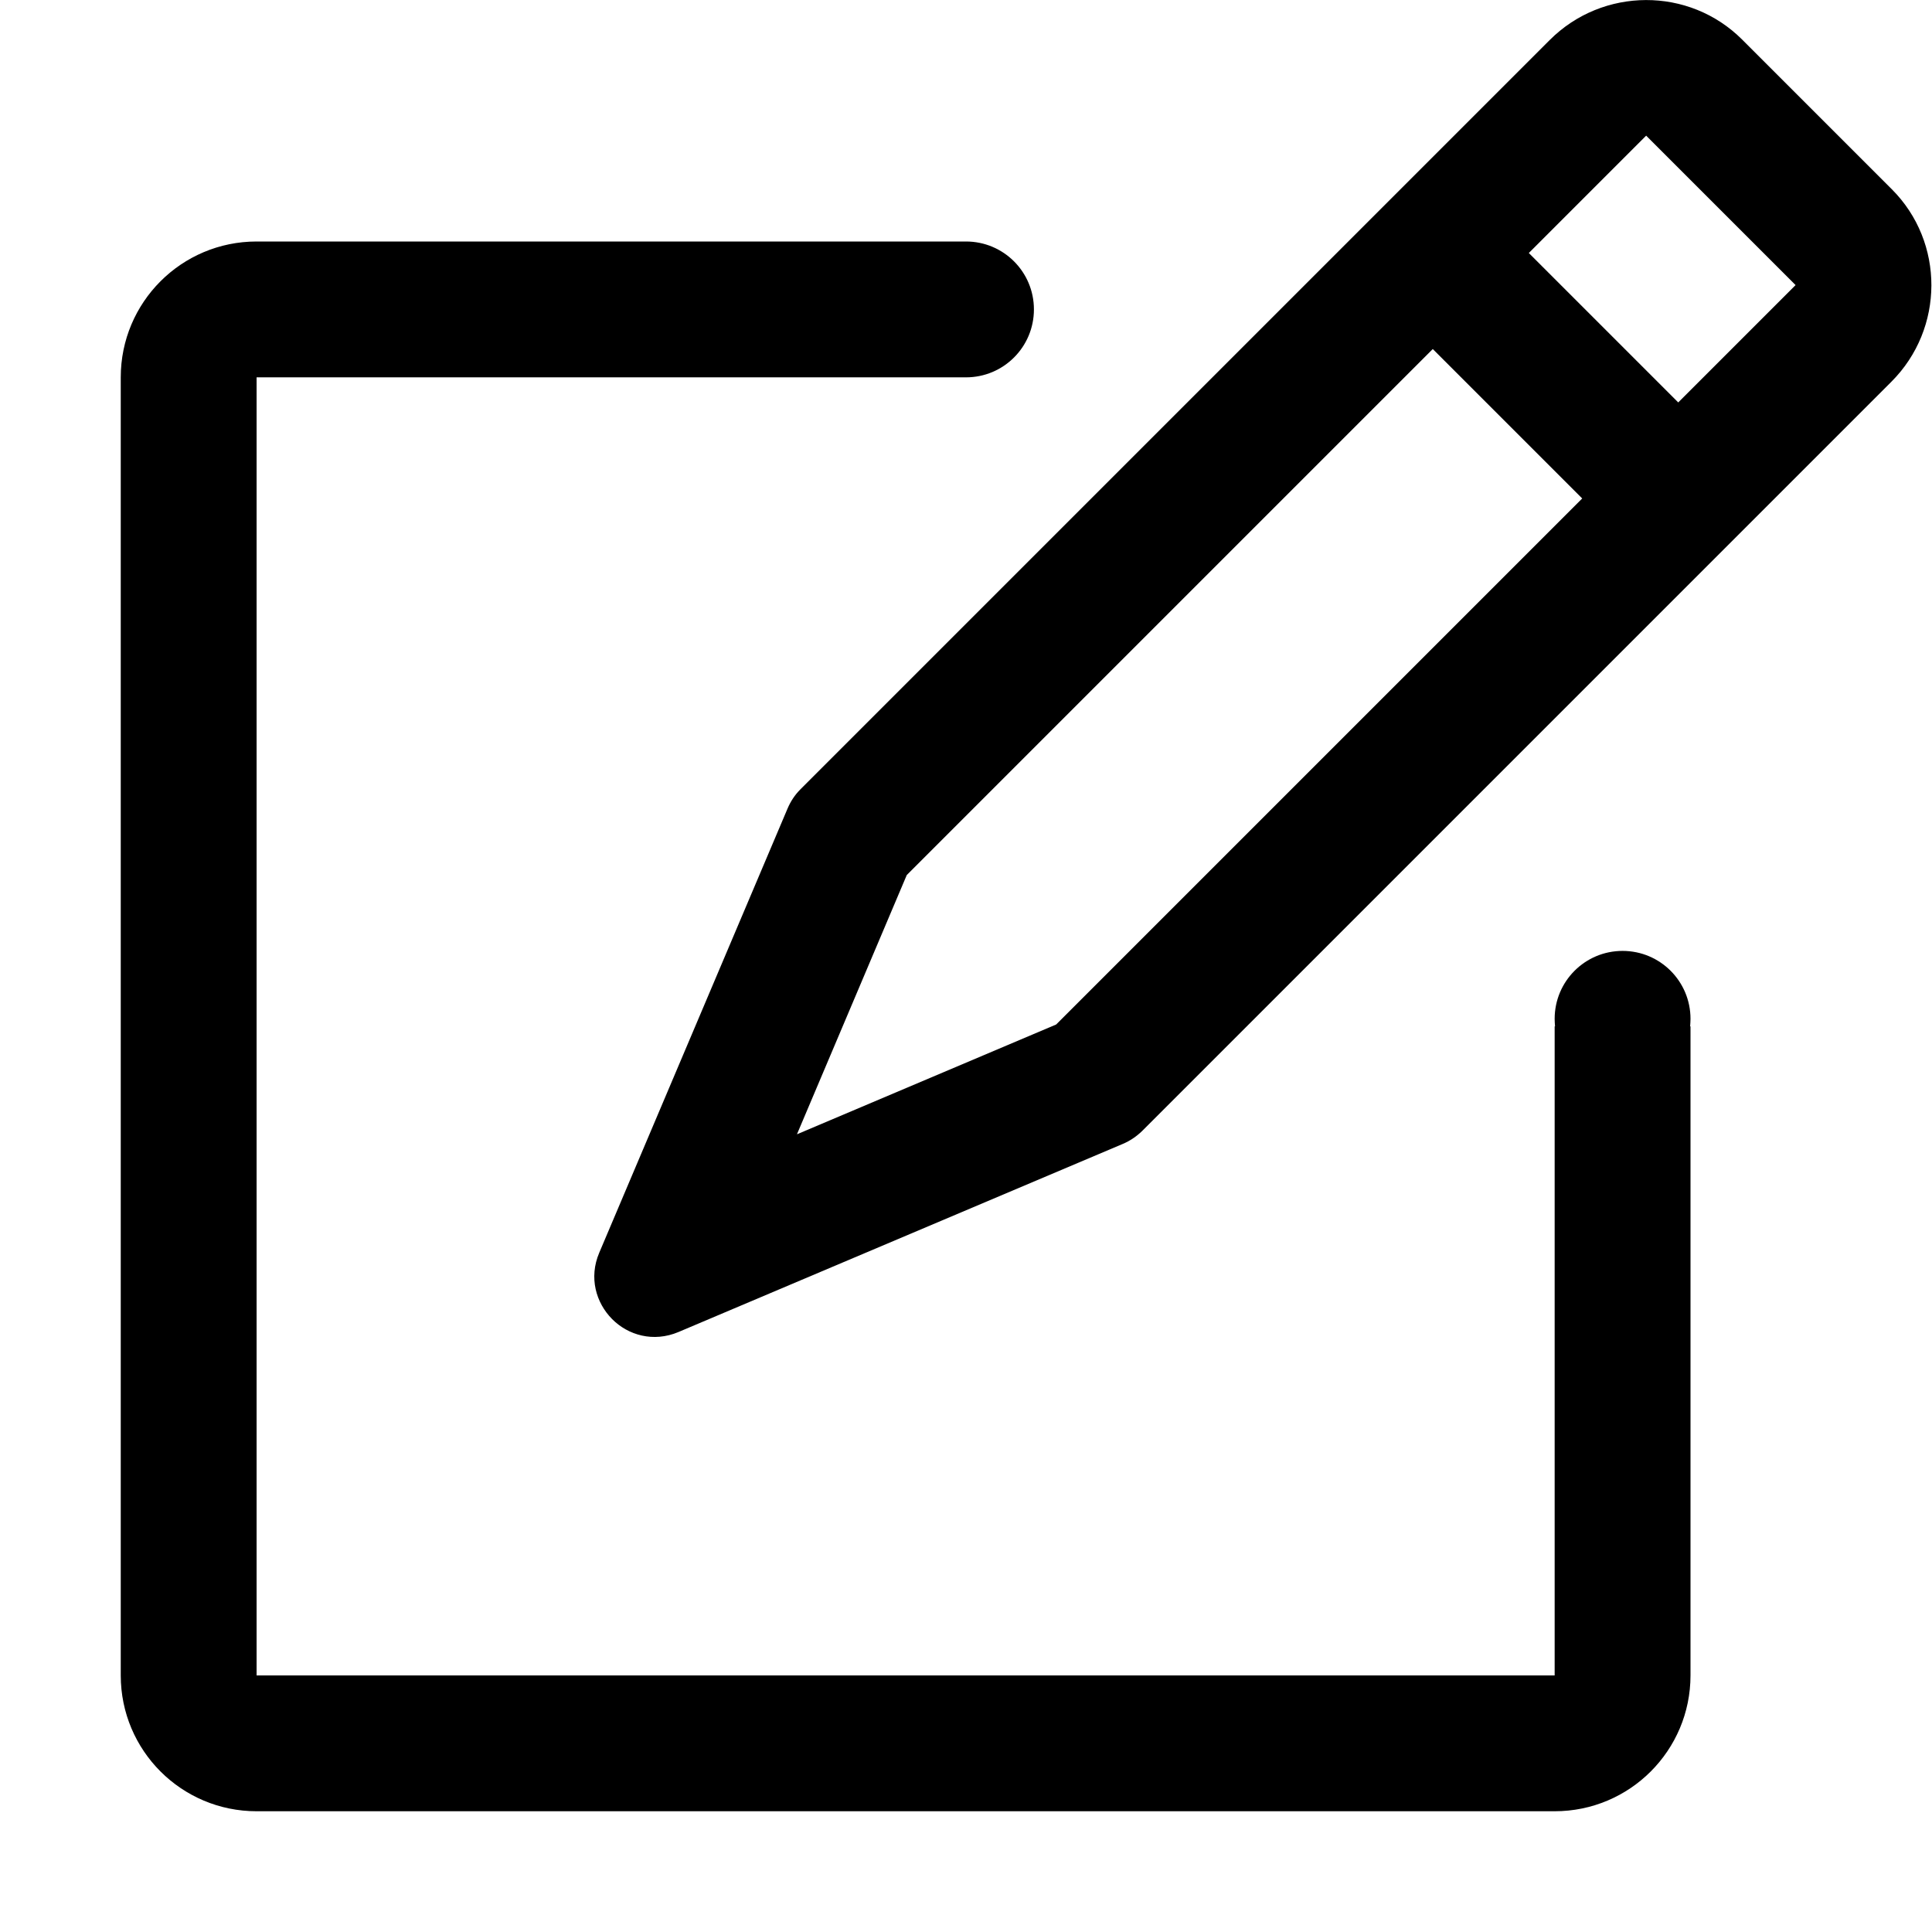
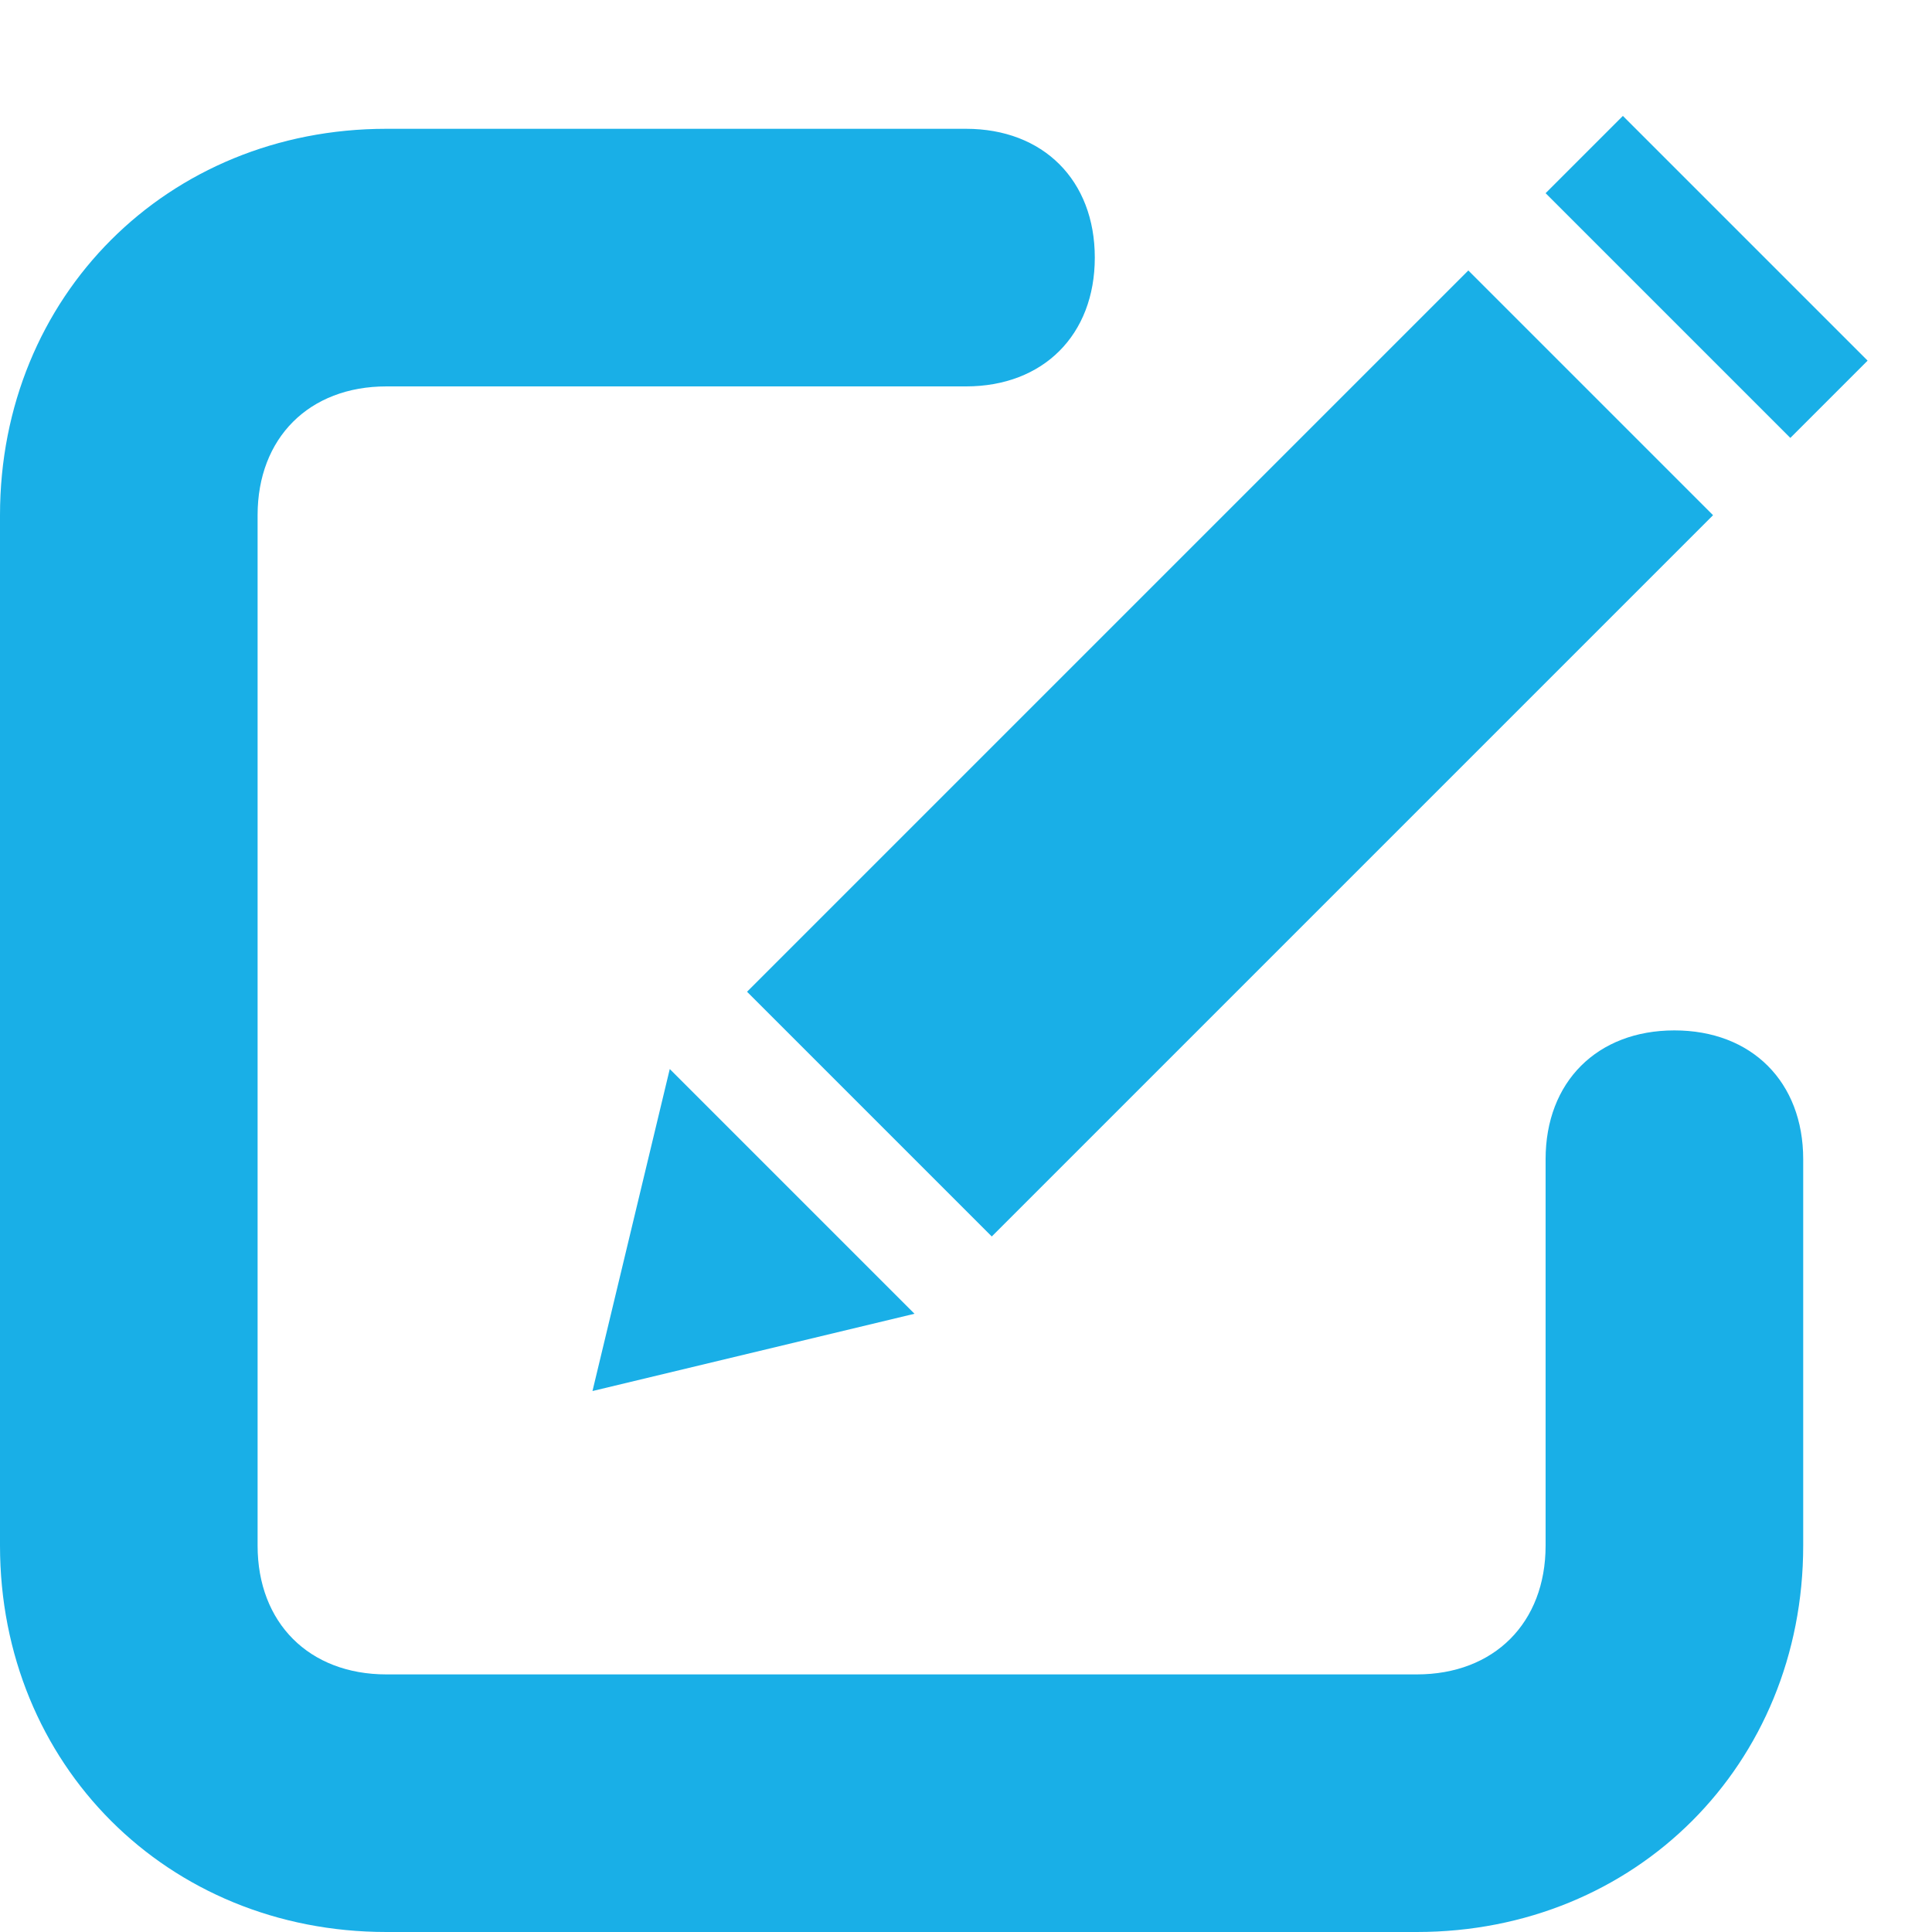
- <svg xmlns="http://www.w3.org/2000/svg" t="1525760397212" class="icon" style="" viewBox="0 0 1024 1024" version="1.1" p-id="2919" width="200" height="200">
+ <svg xmlns="http://www.w3.org/2000/svg" t="1533519746103" class="icon" style="" viewBox="0 0 1024 1024" version="1.1" p-id="5236" width="200" height="200">
  <defs>
    <style type="text/css" />
  </defs>
-   <path d="M860 504c-19.9 0-36 16.1-36 36 0 1.4 0.1 2.7 0.2 4h-0.2v344H136V200h376c19.9 0 36-16.1 36-36s-16.1-36-36-36H136c-39.8 0-72 32.2-72 72v688c0 39.8 32.2 72 72 72h688c39.8 0 72-32.2 72-72V544h-0.2c0.1-1.3 0.2-2.6 0.2-4 0-19.9-16.1-36-36-36z" p-id="2920" />
-   <path d="M1002.7 100.3L923.4 21c-28.1-28.1-73.9-27.9-102 0.2L424.2 418.4c-2.9 2.9-5.2 6.4-6.8 10.2L317.6 664c-5.6 13.2-1.7 26.5 6.8 35.1 8.5 8.6 21.9 12.5 35.2 6.9l235.5-99.7c3.8-1.6 7.2-3.9 10.2-6.8l397.2-397.2c28.1-28.1 28.3-73.9 0.2-102zM559.8 543l-137.4 58.2 58.2-137.4L759.4 185l79.2 79.2L559.8 543z m391.7-391.7l-62 62-79.2-79.2 62-62 0.2-0.2 79.2 79.2-0.2 0.2z" p-id="2921" />
+   <path d="M860.16 61.44l-40.96 40.96 129.707 129.707 40.96-40.96L860.16 61.44zM395.947 525.653l129.707 129.707L907.947 273.067l-129.707-129.707-382.293 382.293z m-81.92 211.627l170.667-40.96-129.707-129.707-40.96 170.667z" fill="#19AFE7" p-id="5237" />
+   <path d="M750.933 1024H204.8c-116.053 0-204.8-88.747-204.8-204.8V273.067c0-116.053 88.747-204.8 204.8-204.8h307.2c40.96 0 68.267 27.307 68.267 68.267s-27.307 68.267-68.267 68.267H204.8c-40.96 0-68.267 27.307-68.267 68.267v546.133c0 40.96 27.307 68.267 68.267 68.267h546.133c40.96 0 68.267-27.307 68.267-68.267V614.4c0-40.96 27.307-68.267 68.267-68.267s68.267 27.307 68.267 68.267v204.8c0 116.053-88.747 204.8-204.8 204.8z" fill="#19AFE7" p-id="5238" />
</svg>
